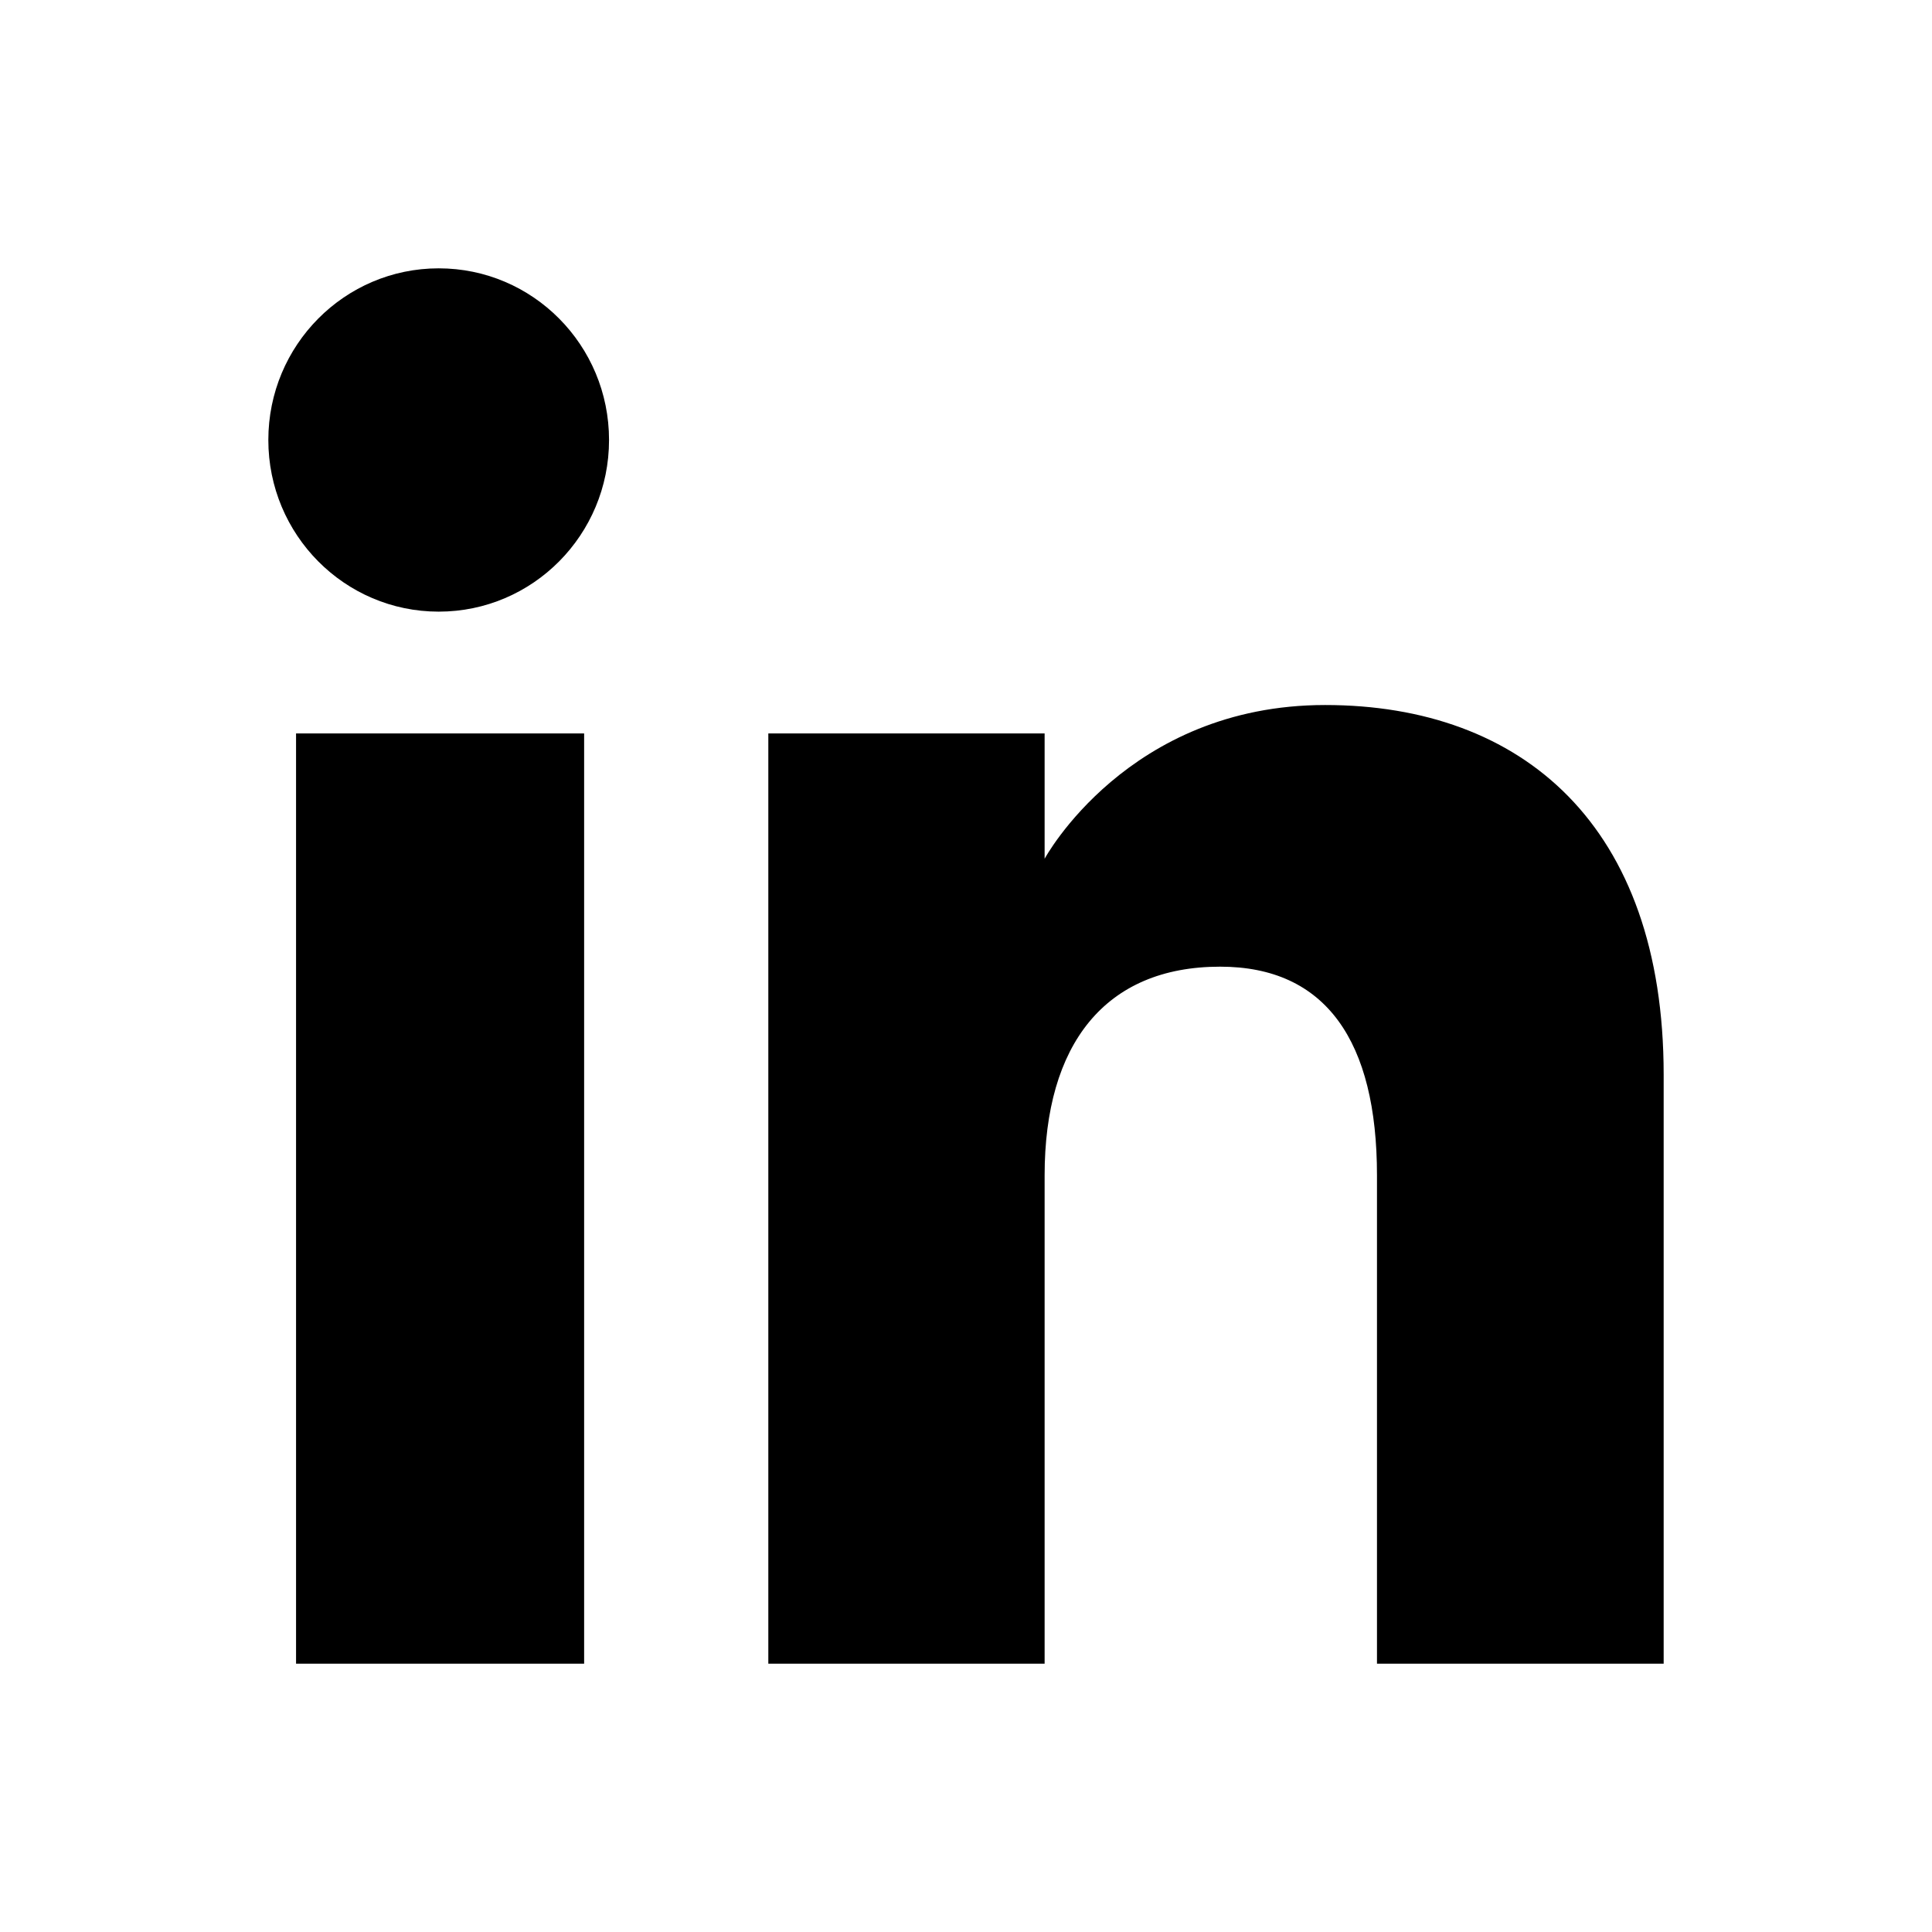
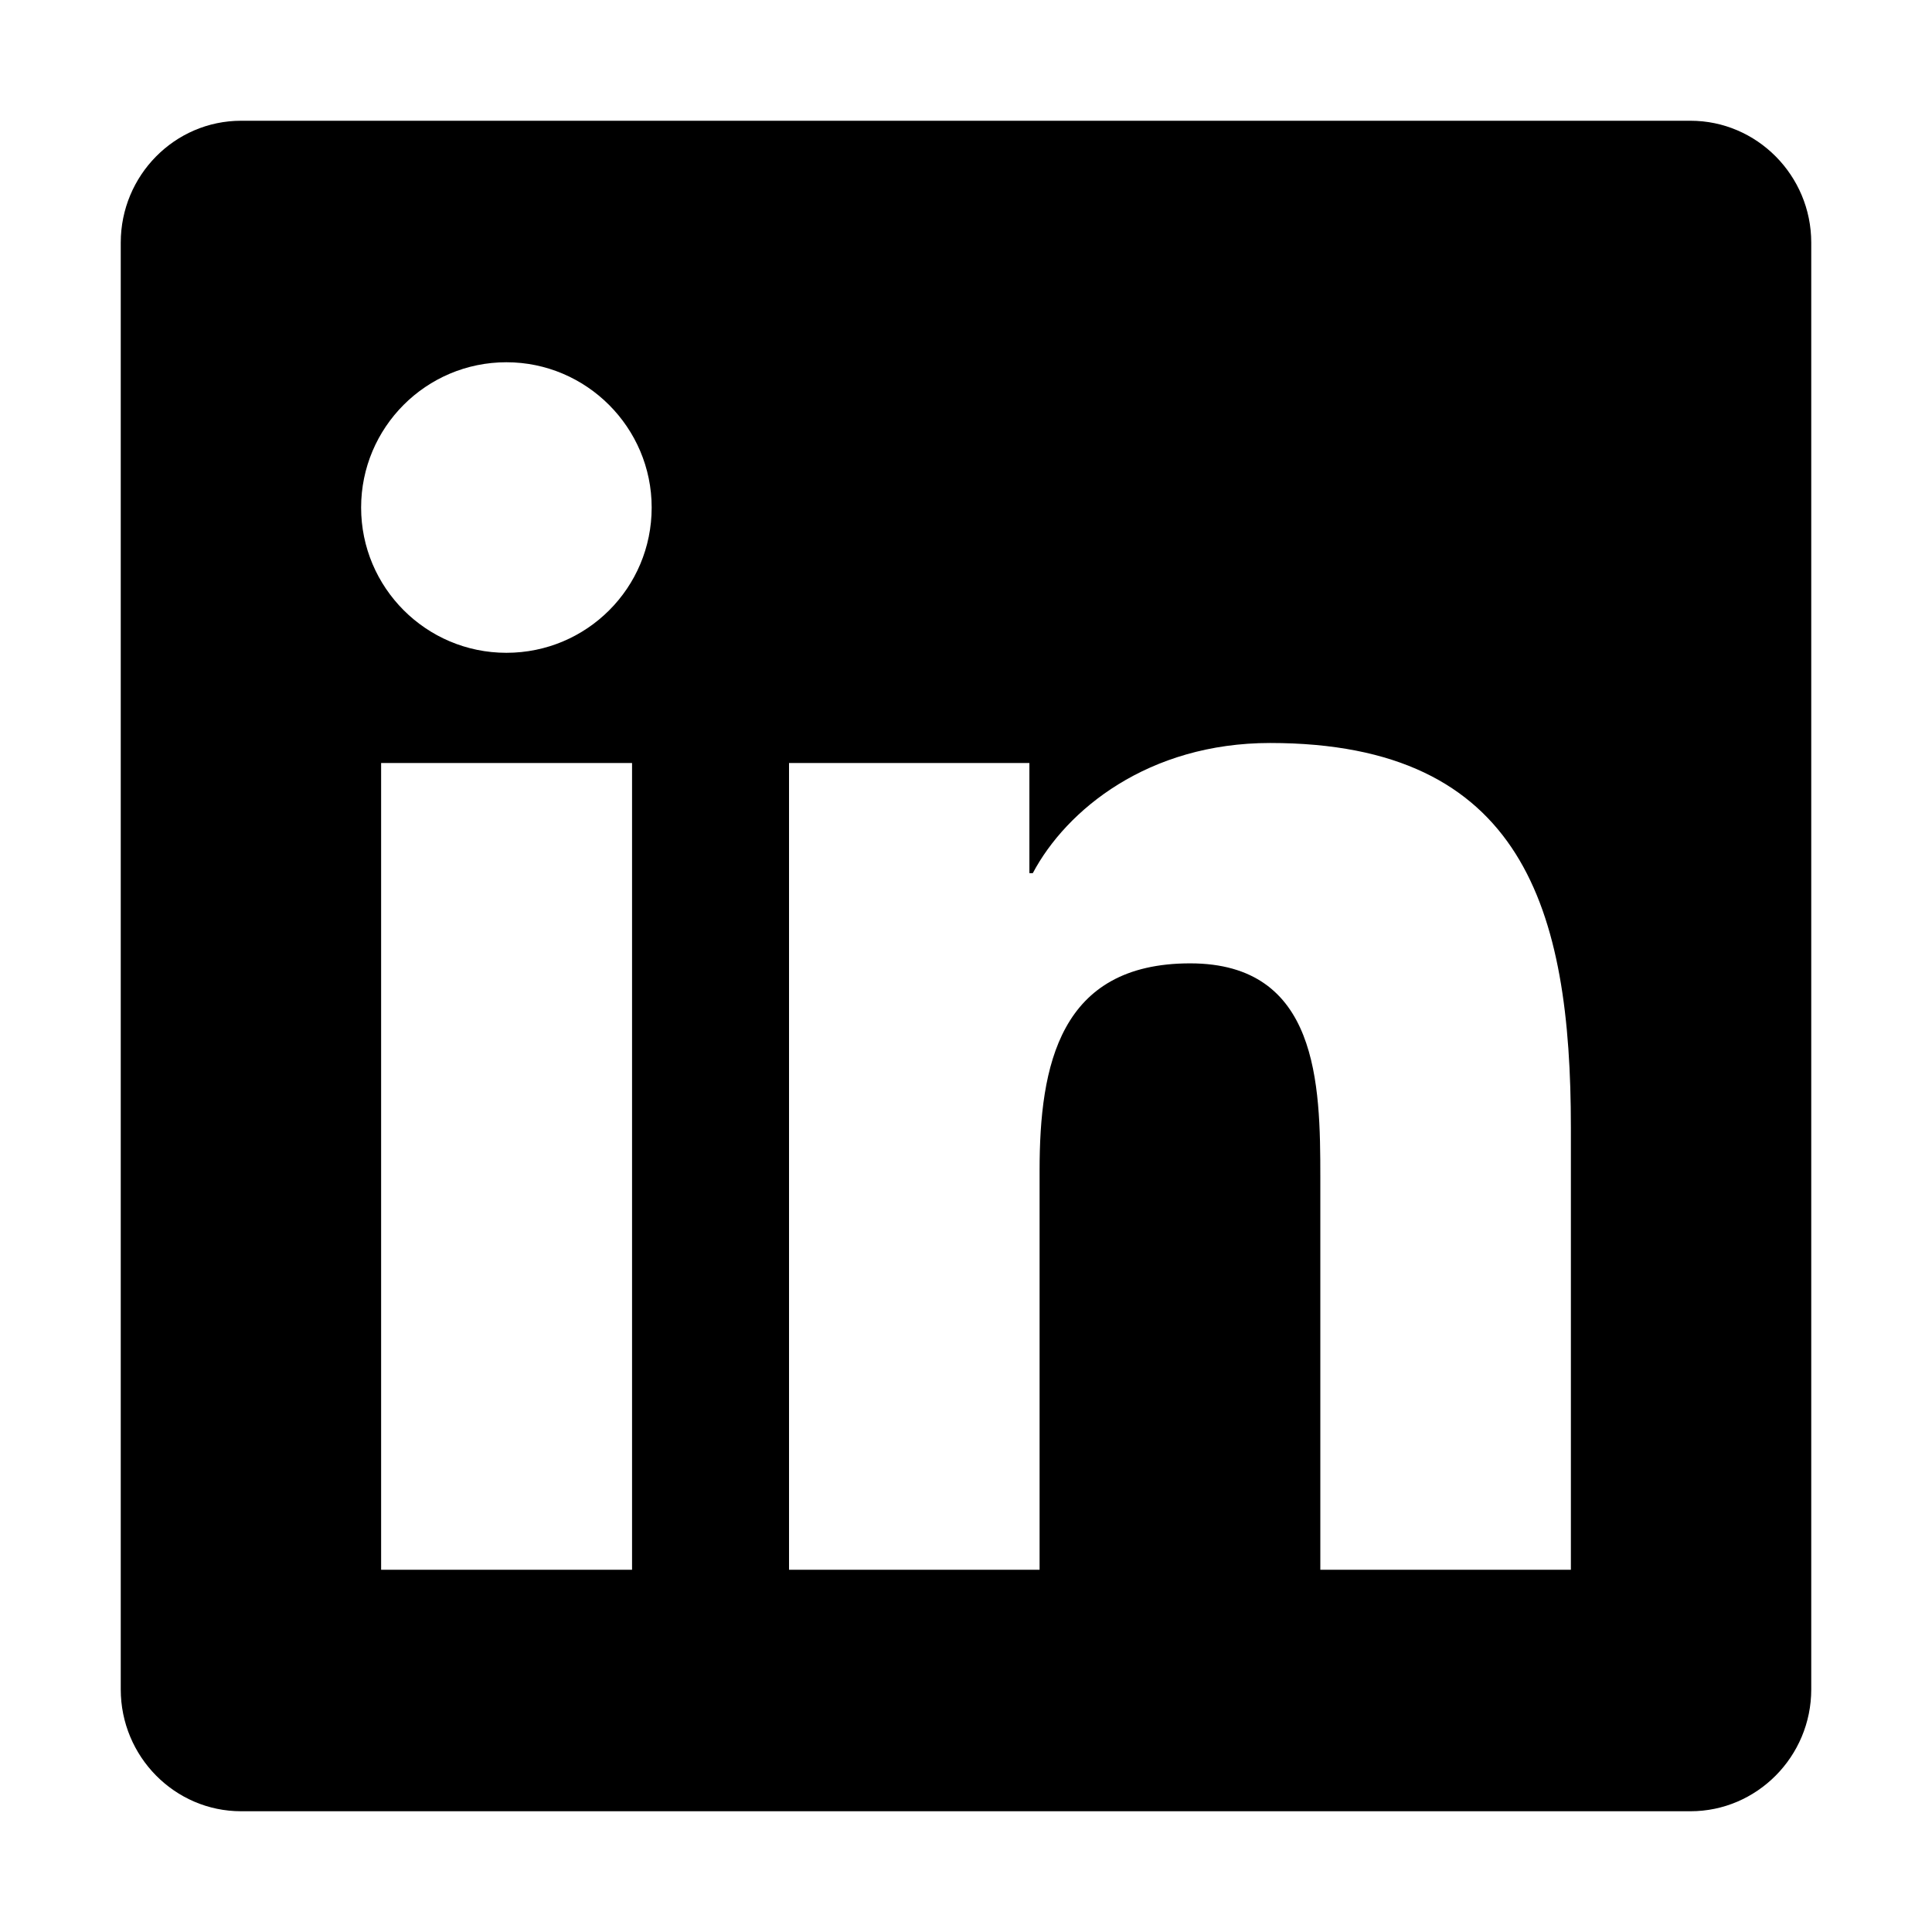
- <svg height="24" viewBox="0 0 72 72" width="24">
-   <path d="M62,62 L51.316,62 L51.316,43.802 C51.316,38.813 49.42,36.025 45.471,36.025 C41.175,36.025 38.93,38.926 38.93,43.802 L38.93,62 L28.633,62 L28.633,27.333 L38.93,27.333 L38.93,32.003 C38.93,32.003 42.026,26.274 49.383,26.274 C56.736,26.274 62,30.764 62,40.051 L62,62 Z M16.349,22.794 C12.842,22.794 10,19.93 10,16.397 C10,12.864 12.842,10 16.349,10 C19.857,10 22.697,12.864 22.697,16.397 C22.697,19.93 19.857,22.794 16.349,22.794 Z M11.033,62 L21.769,62 L21.769,27.333 L11.033,27.333 L11.033,62 Z" />
+ <svg xmlns="http://www.w3.org/2000/svg" width="24" height="24" viewBox="0 0 448 512">
+   <path d="M416 32H31.9C14.3 32 0 46.5 0 64.3v383.4C0 465.5 14.3 480 31.9 480H416c17.6 0 32-14.5 32-32.3V64.3c0-17.8-14.4-32.3-32-32.3zM135.4 416H69V202.2h66.5V416zm-33.2-243c-21.3 0-38.5-17.3-38.5-38.5S80.9 96 102.2 96c21.2 0 38.5 17.3 38.5 38.5 0 21.3-17.2 38.5-38.5 38.5zm282.1 243h-66.4V312c0-24.8-.5-56.7-34.5-56.7-34.6 0-39.9 27-39.9 54.9V416h-66.4V202.2h63.7v29.2h.9c8.9-16.8 30.6-34.5 62.9-34.5 67.2 0 79.7 44.3 79.7 101.9V416z" />
</svg>
